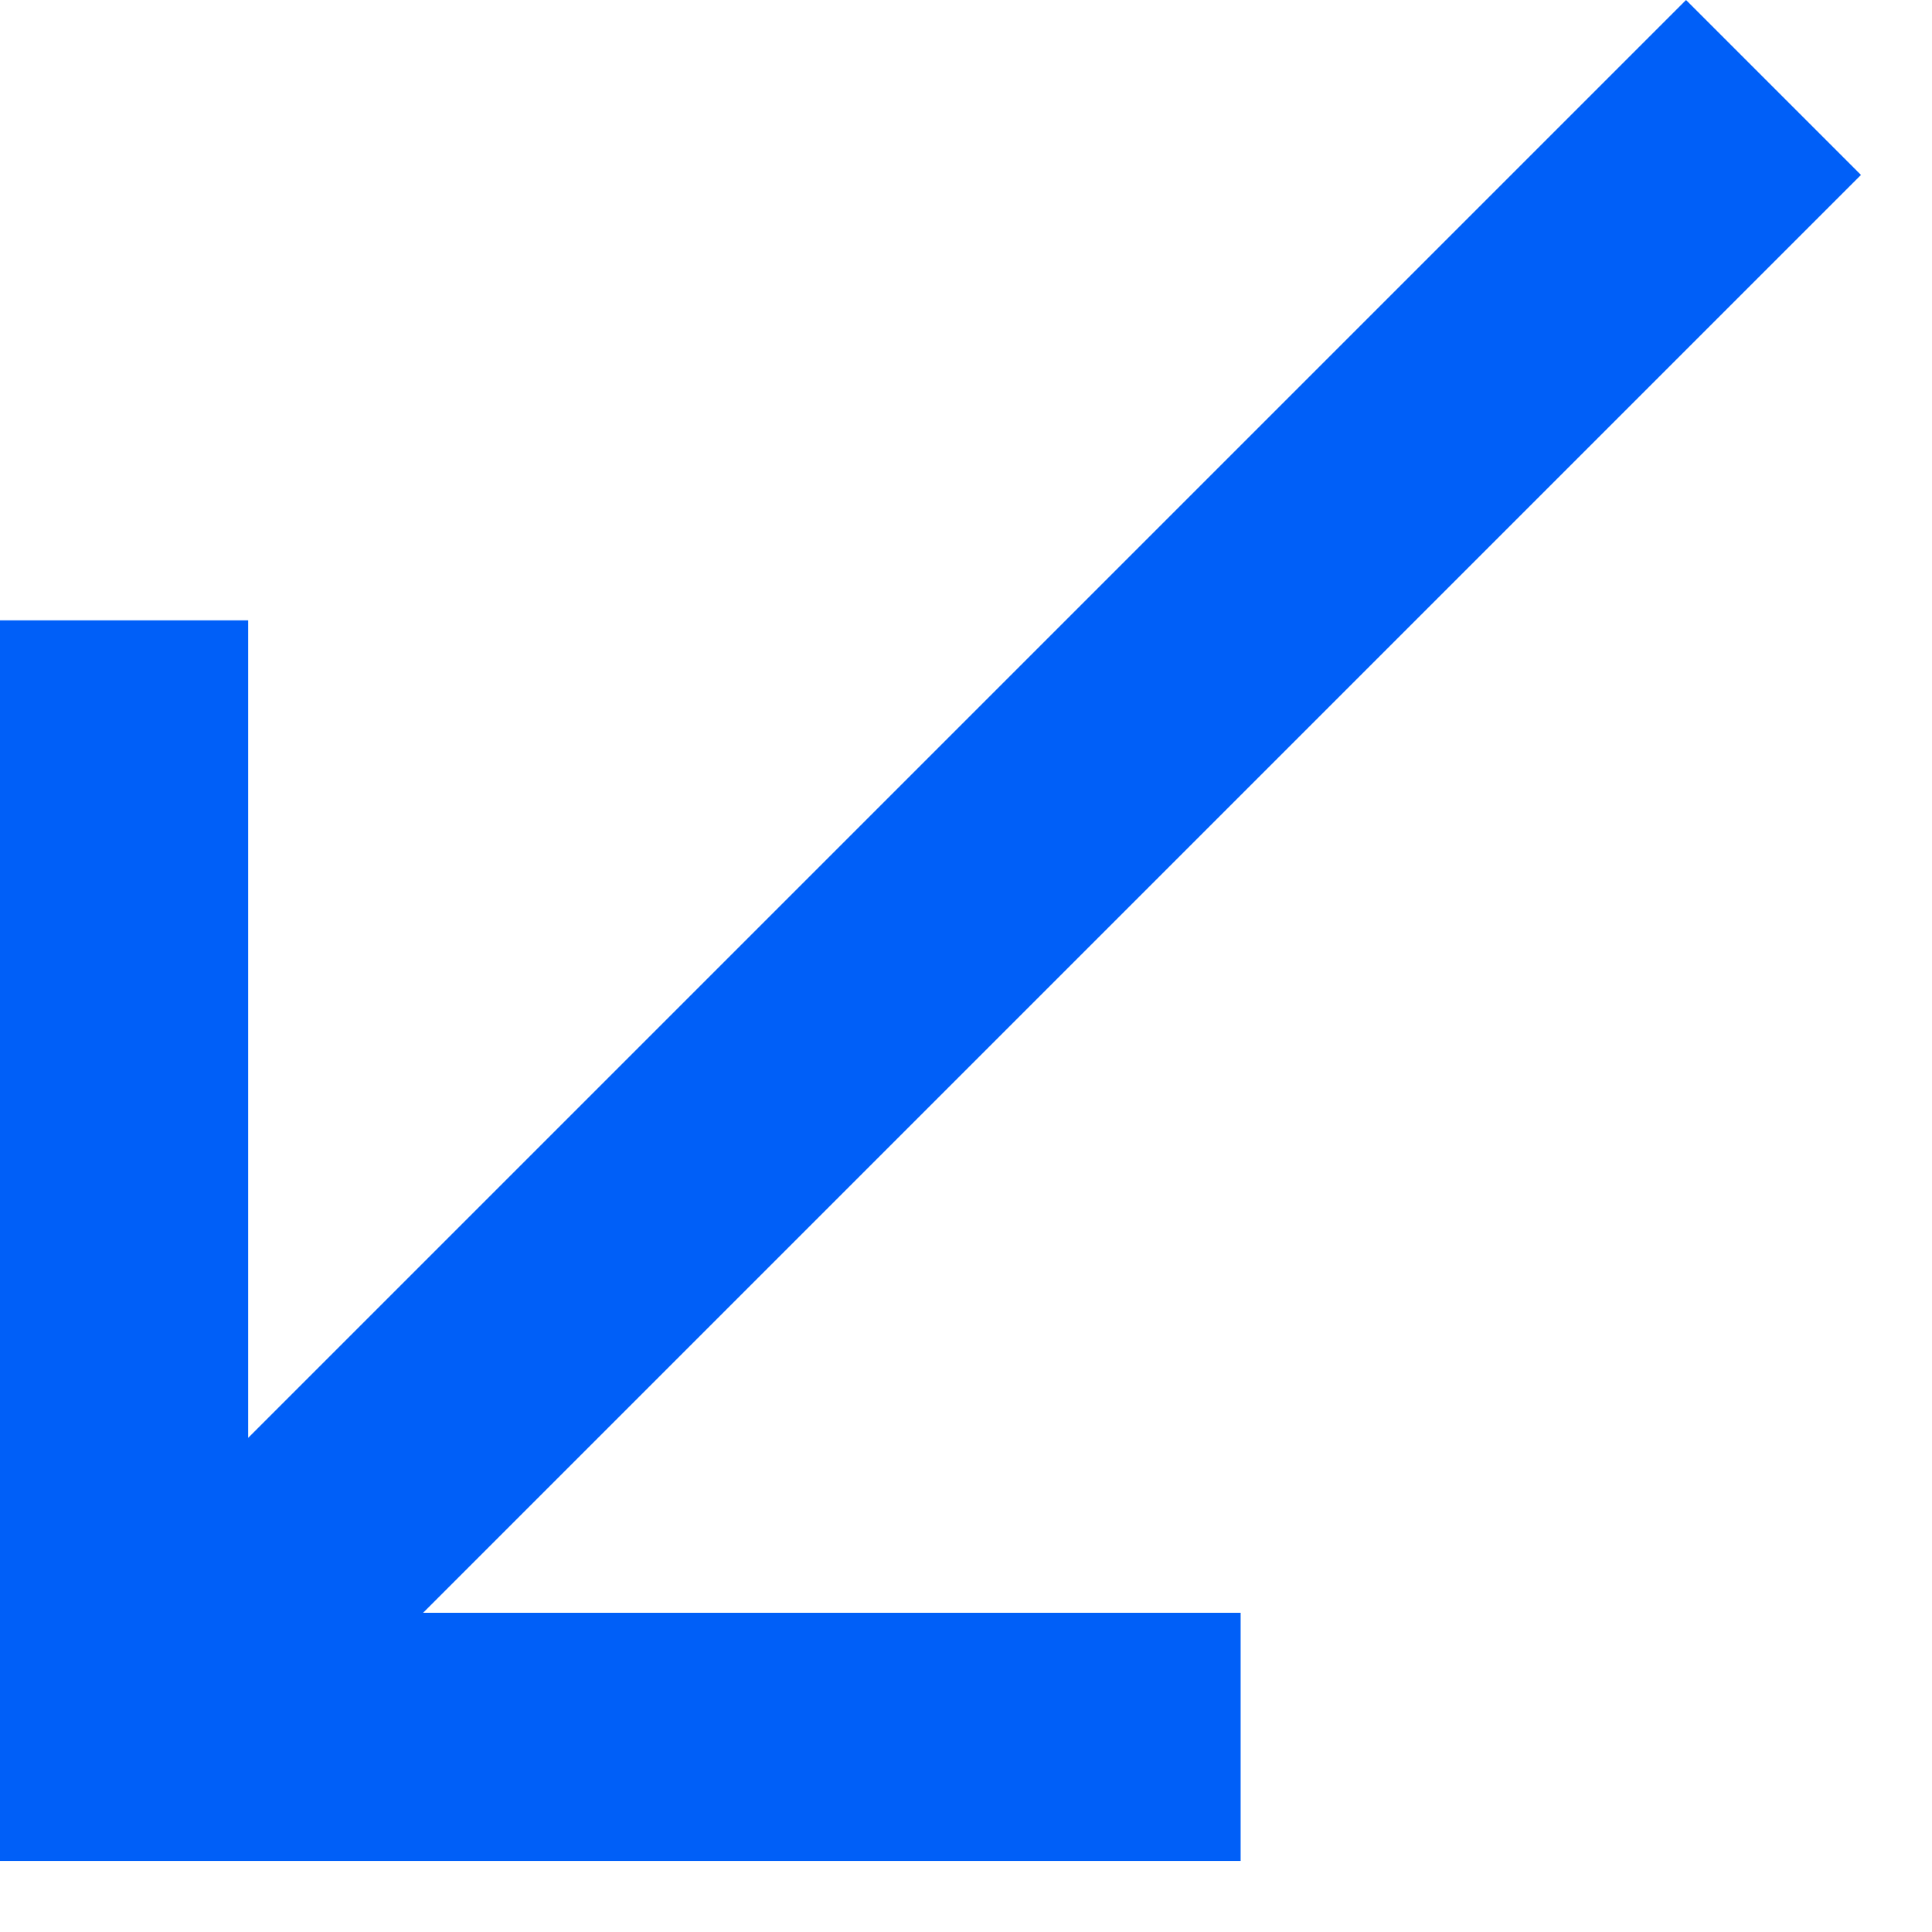
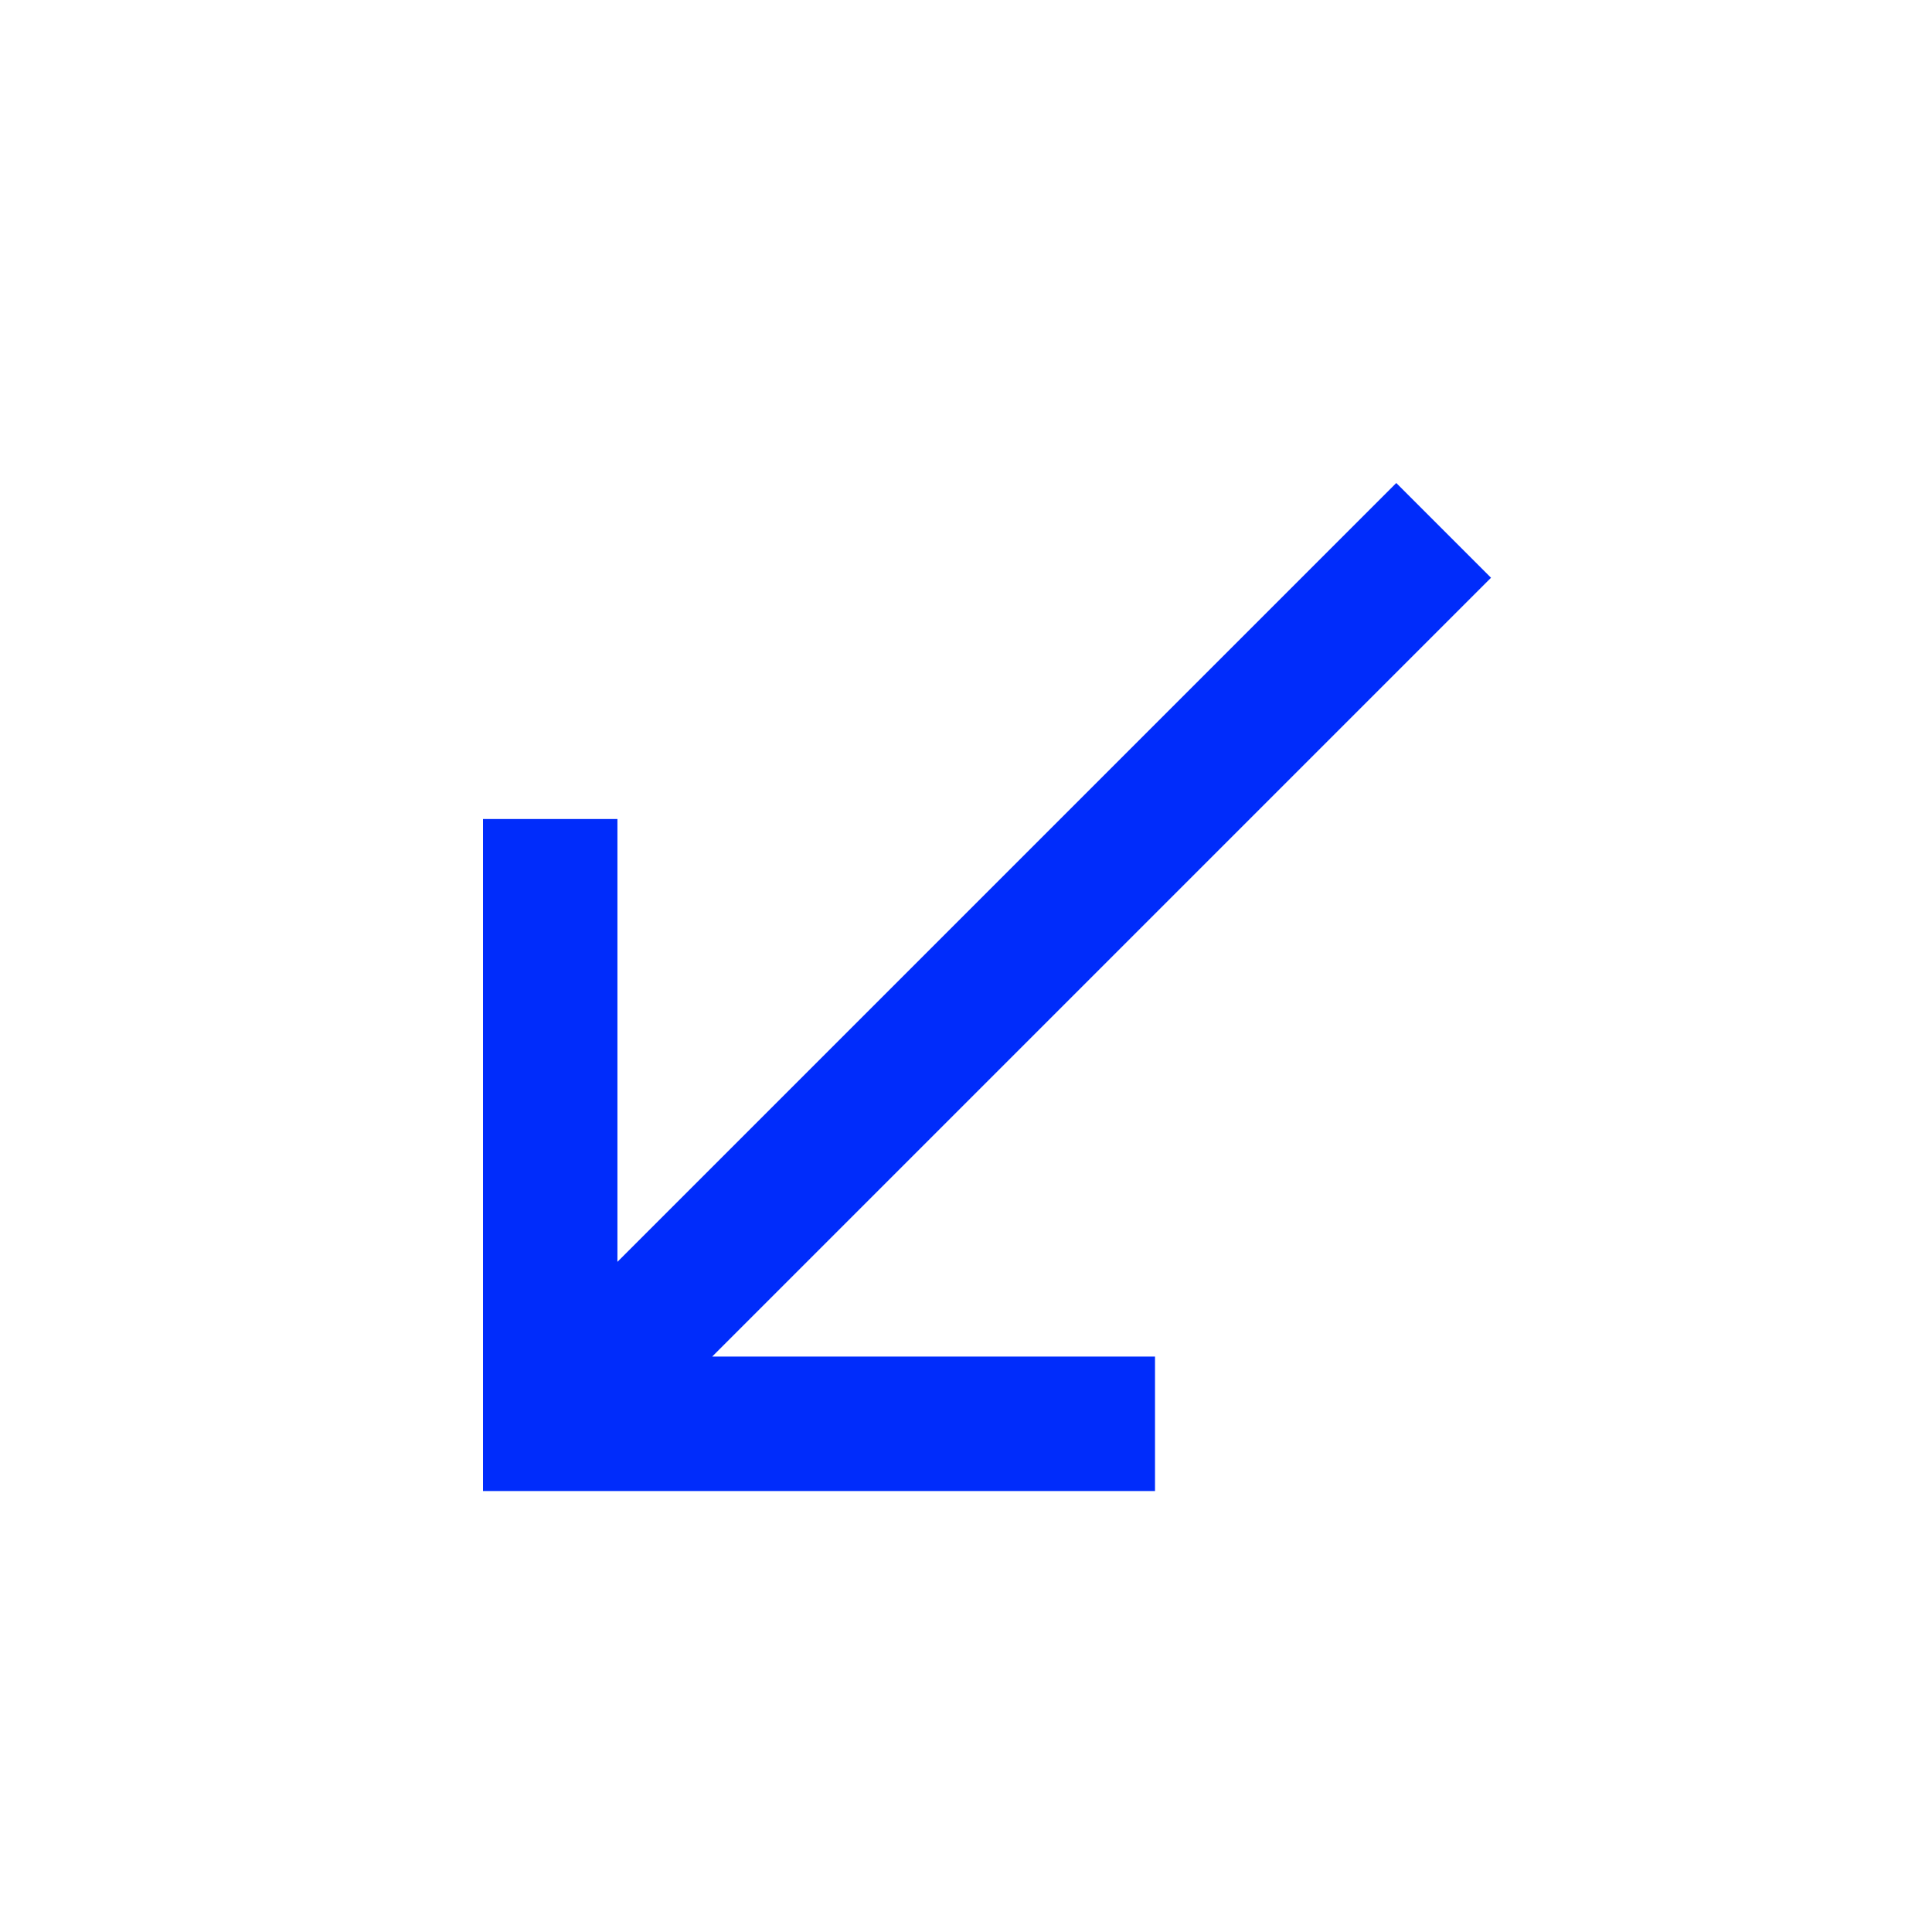
- <svg xmlns="http://www.w3.org/2000/svg" width="13" height="13" viewBox="0 0 13 13" fill="none">
-   <path d="M12.522 1.177L11.345 0L1.67 9.675V4.174H0V12.522H8.348V10.852H2.847L12.522 1.177Z" fill="#005FF8" />
+ <svg xmlns="http://www.w3.org/2000/svg" width="24" height="24" viewBox="0 0 24 24" fill="none">
+   <path d="M18.522 7.177L17.345 6L7.67 15.675V10.174H6V18.522H14.348V16.852H8.847L18.522 7.177Z" fill="#002CFB" />
</svg>
